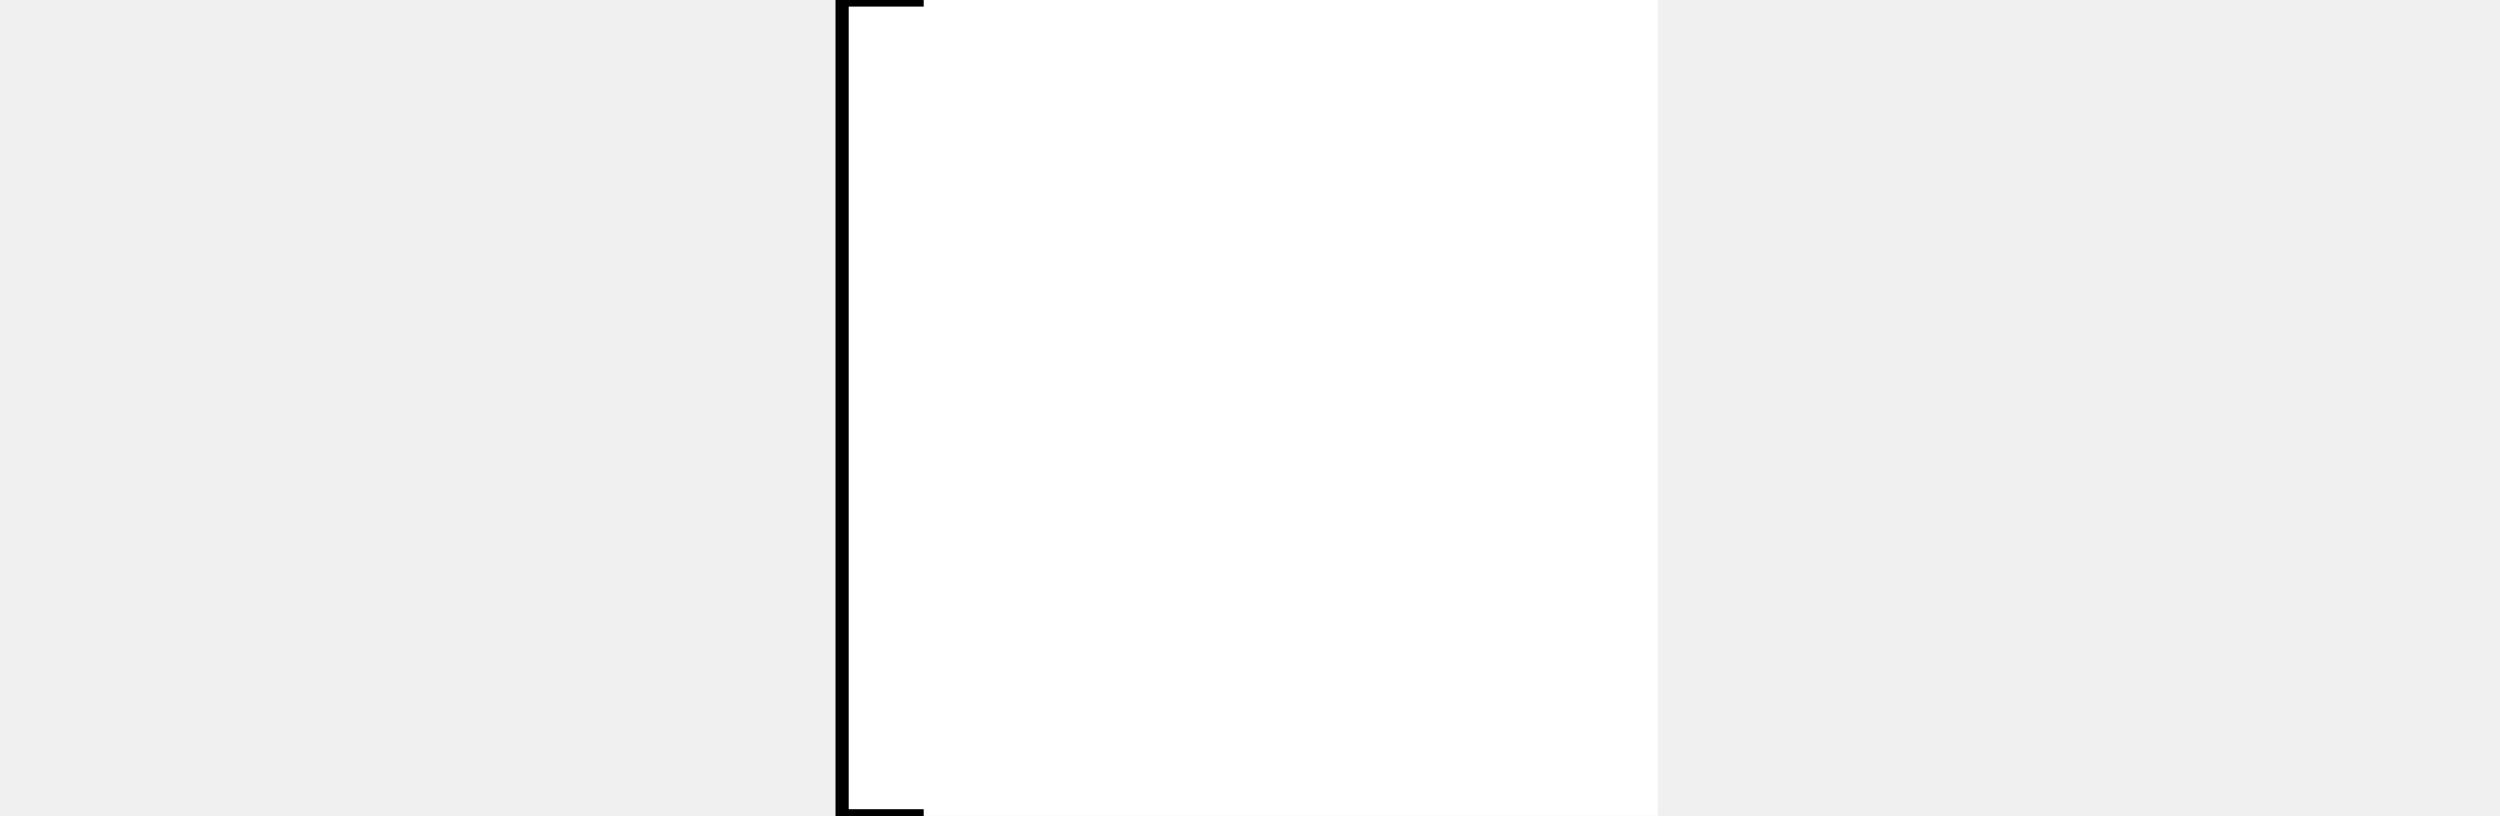
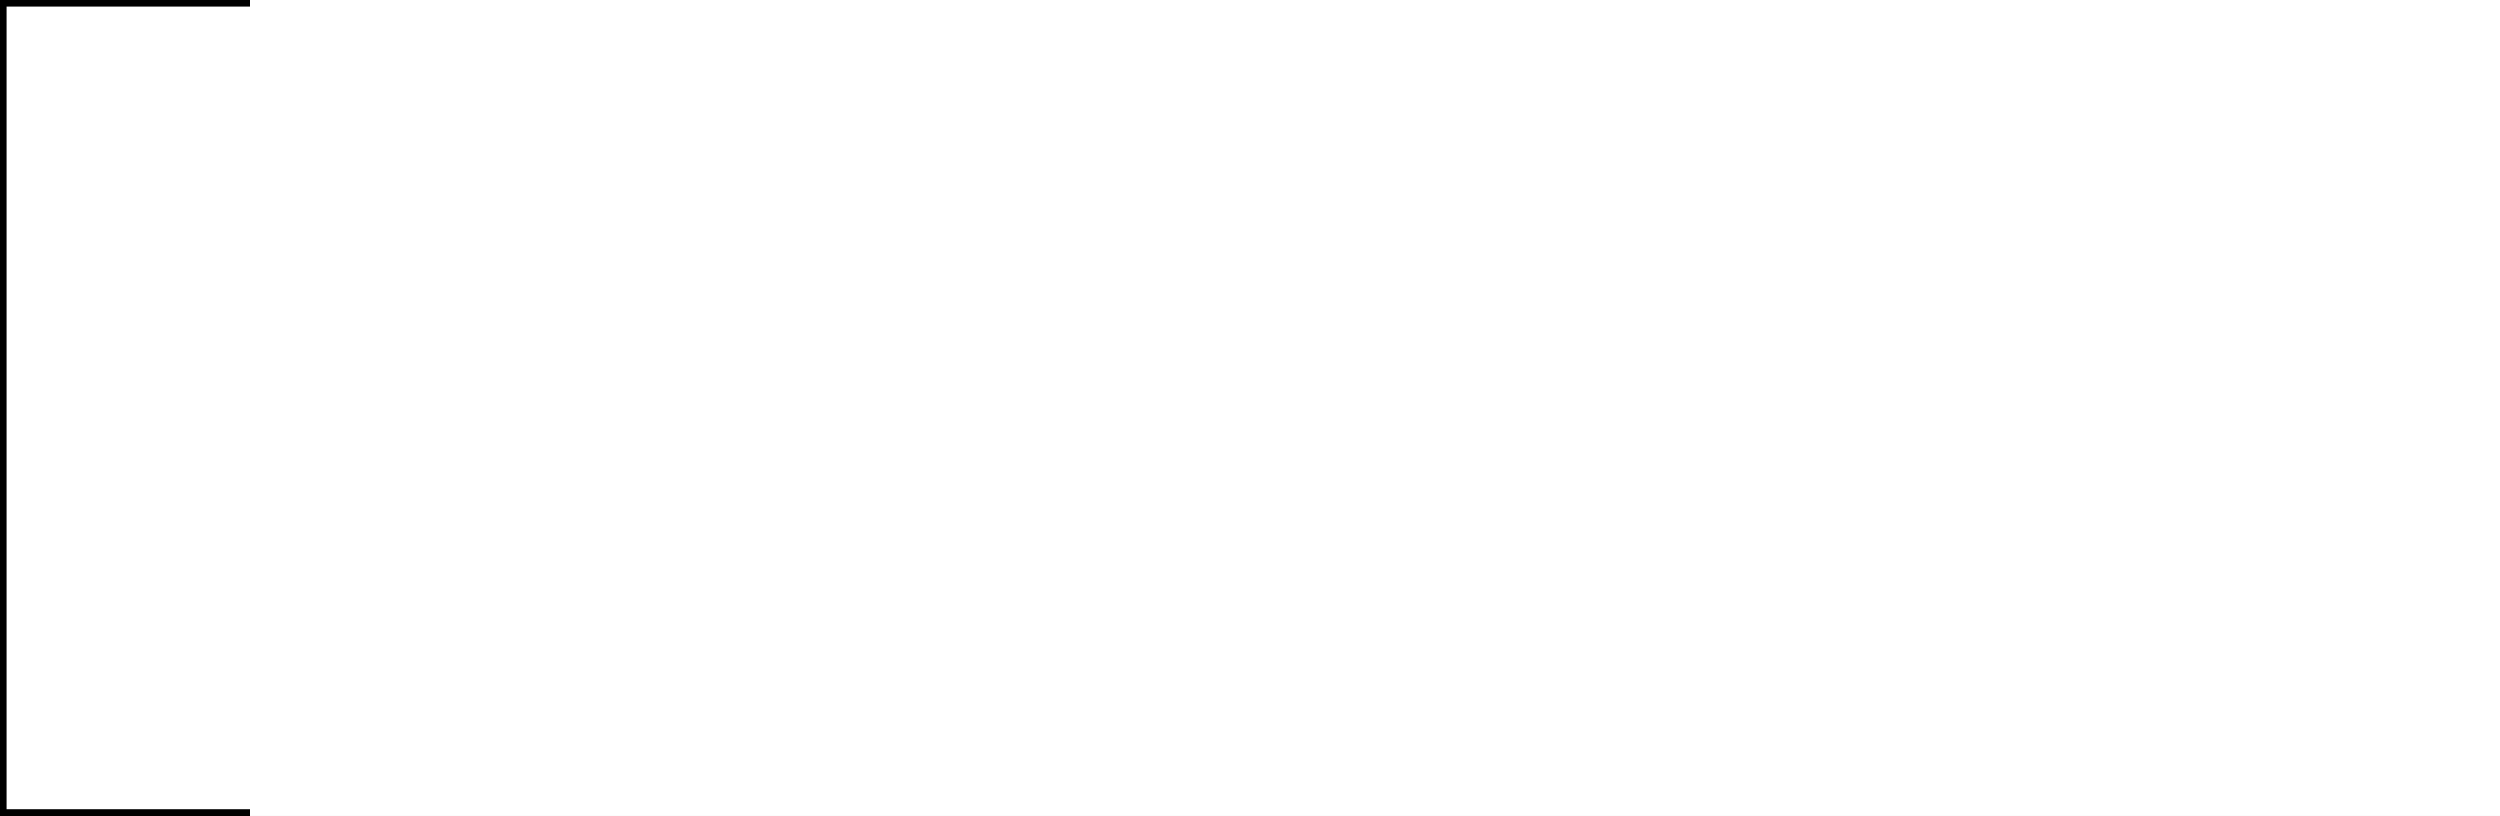
- <svg xmlns="http://www.w3.org/2000/svg" viewBox="0 0 100 100" width="190" height="62">
+ <svg xmlns="http://www.w3.org/2000/svg" viewBox="0 0 100 100" width="190" height="62" preserveAspectRatio="none">
  <rect width="100" height="100" fill="#ffffff" />
  <path d="M10 0H0V100H10" fill="none" stroke="#000000" stroke-width="1" vector-effect="non-scaling-stroke" class="node-detail" />
</svg>
